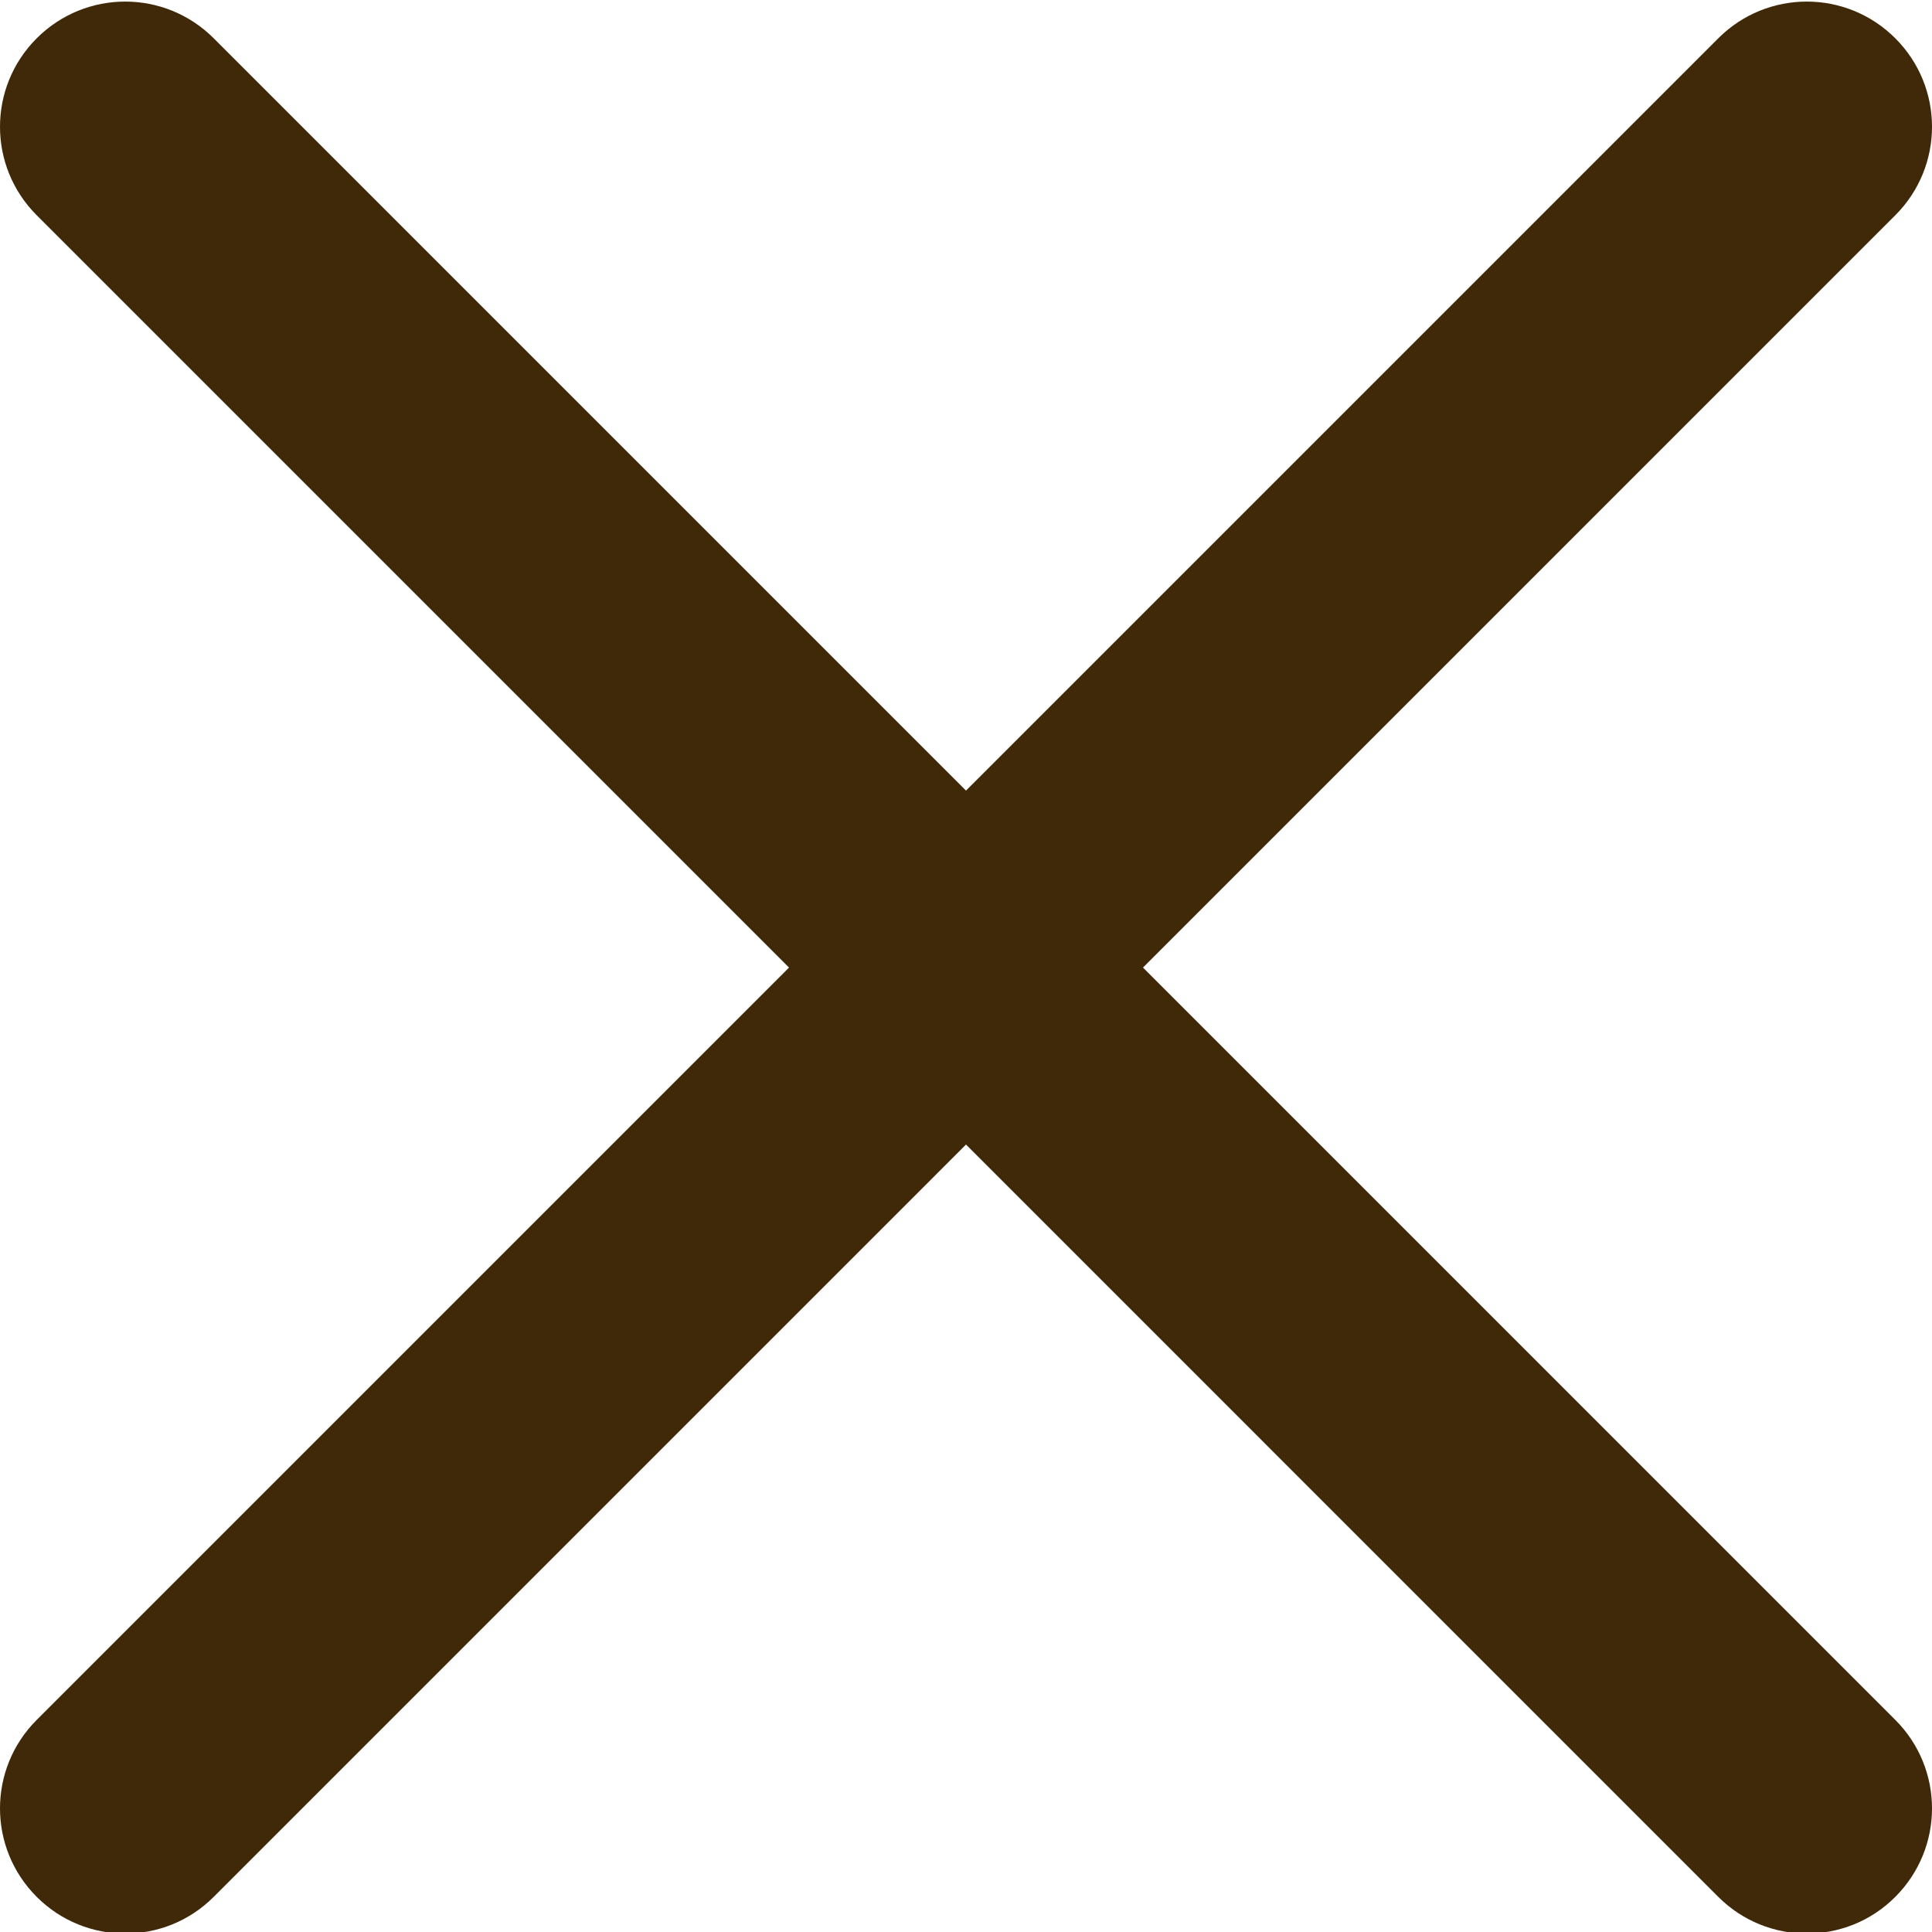
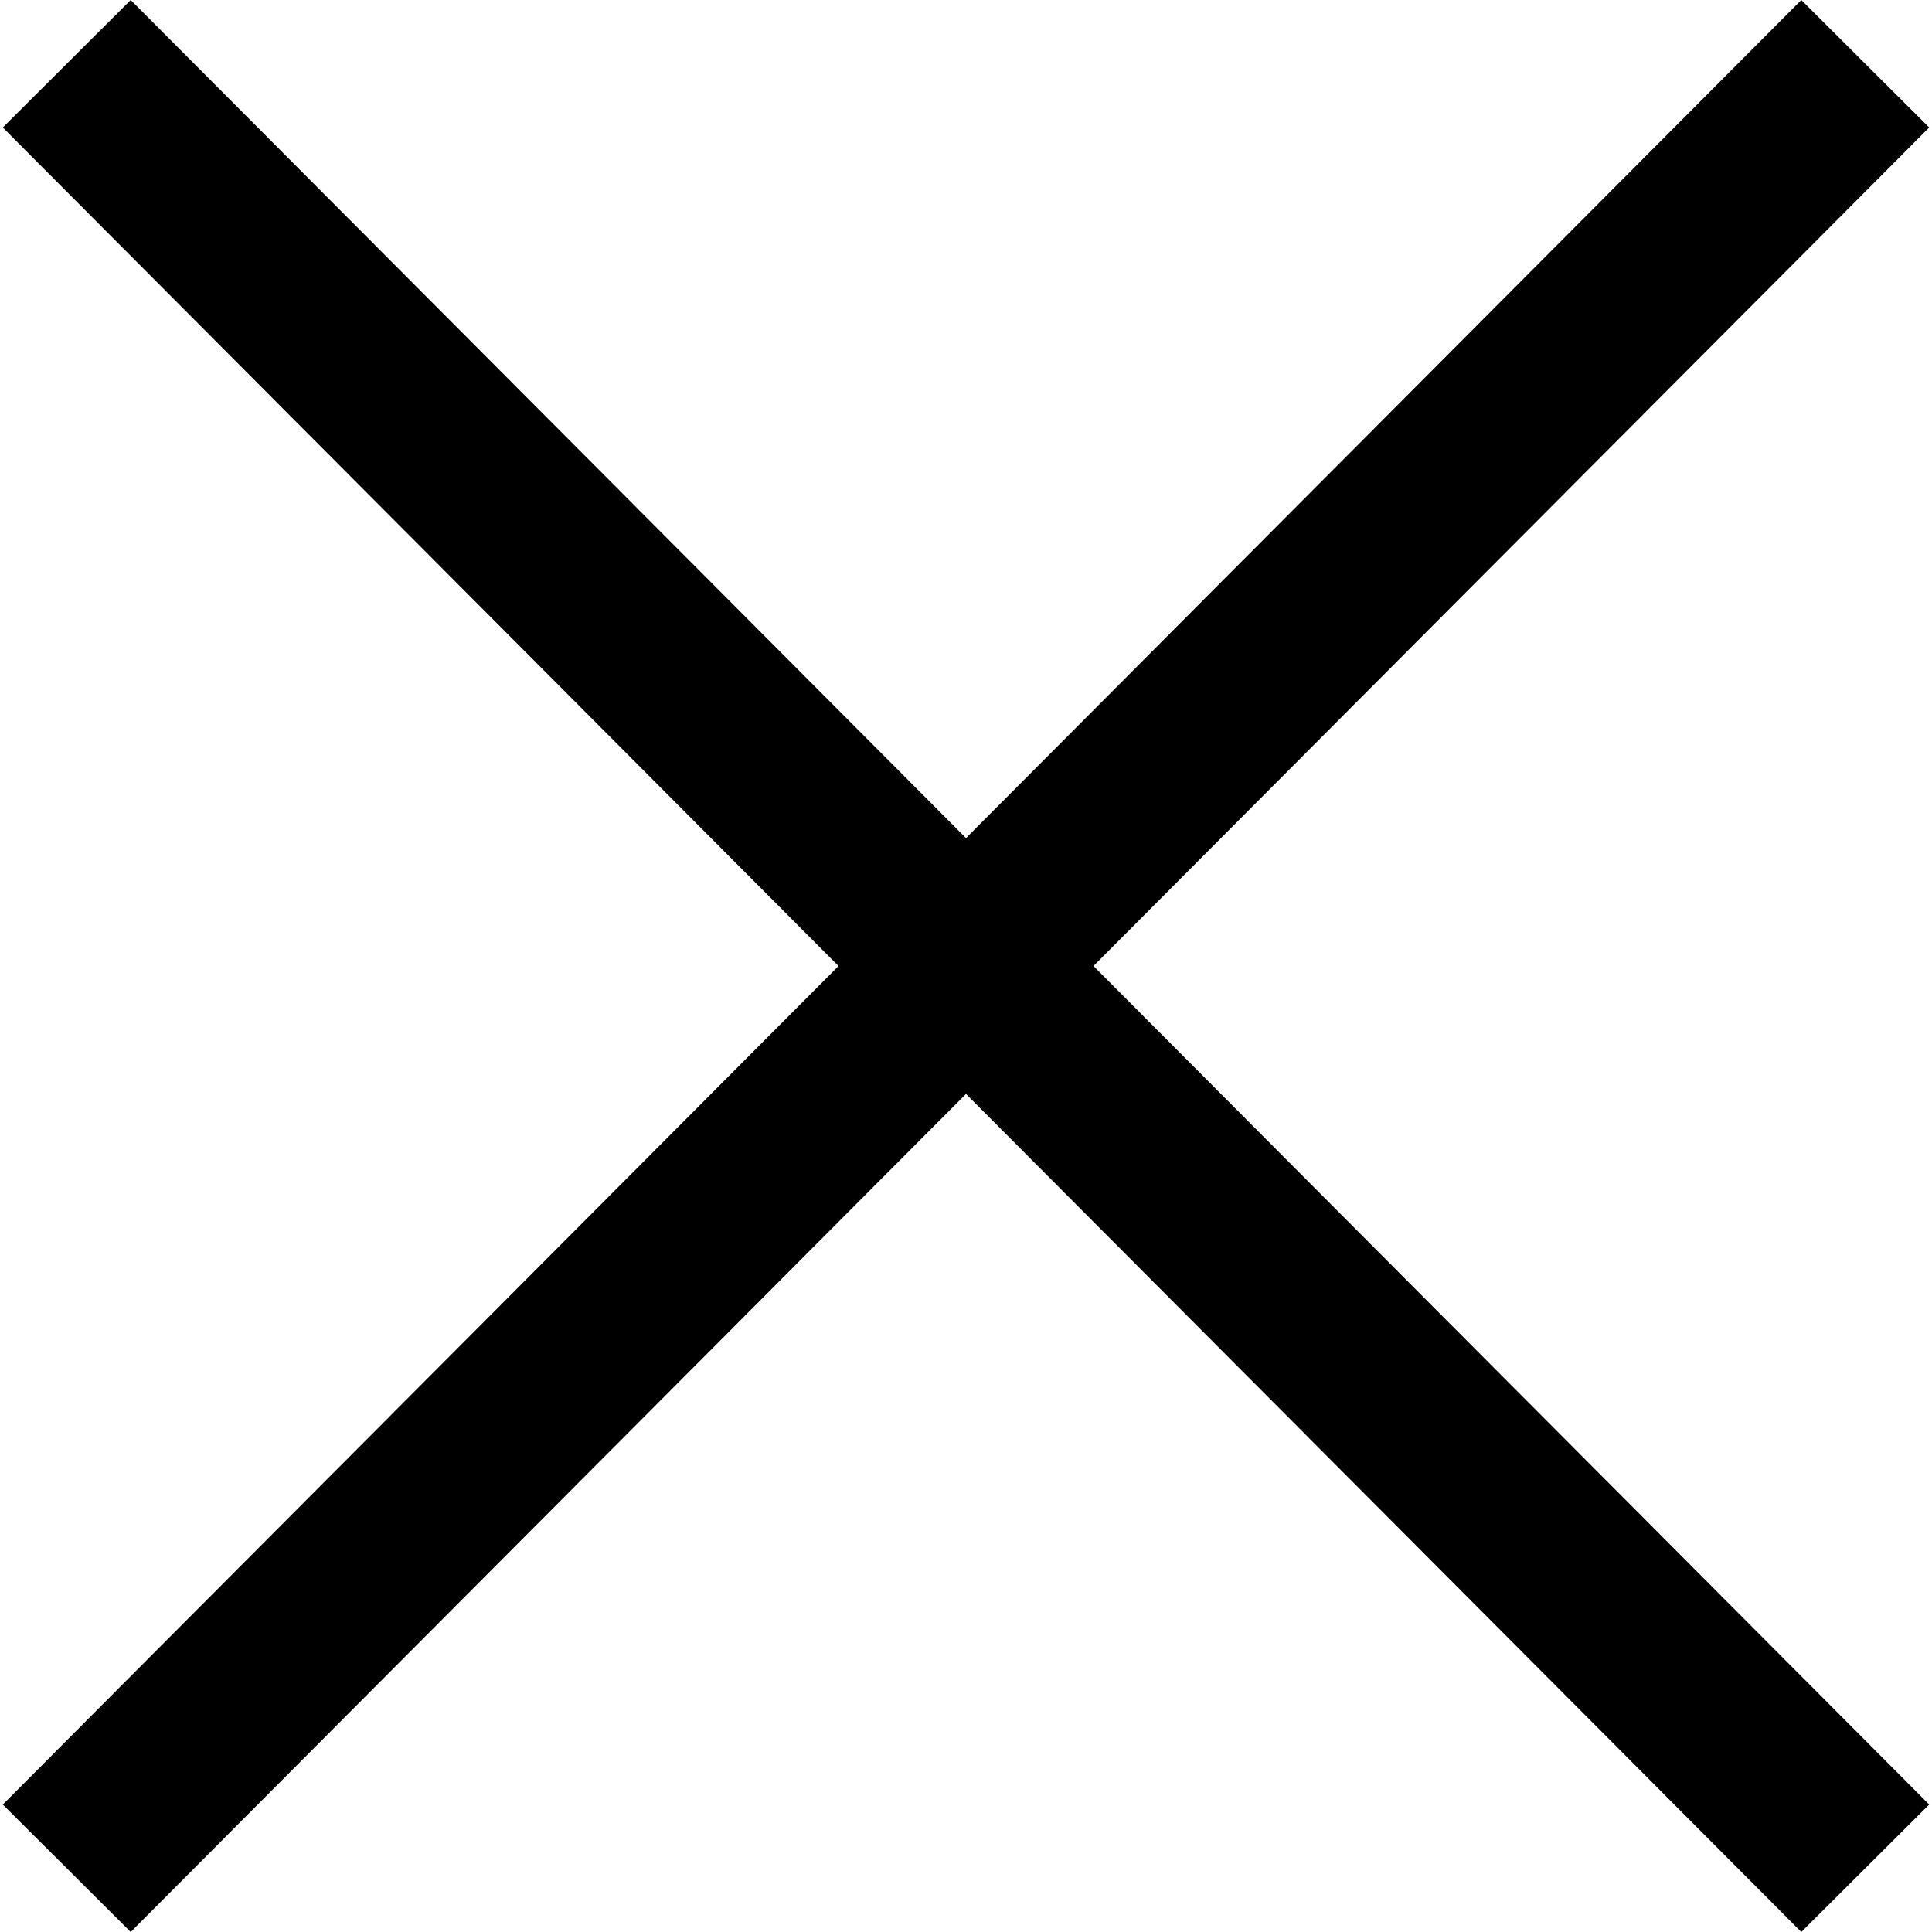
- <svg xmlns="http://www.w3.org/2000/svg" height="329pt" viewBox="0 0 329.269 329" width="329pt">
-   <g fill="#402909">
-     <path d="m21.34 329.398c-5.461 0-10.926-2.09-15.082-6.25-8.344-8.34-8.344-21.824 0-30.164l286.59-286.594c8.34-8.34 21.824-8.34 30.164 0 8.344 8.34 8.344 21.824 0 30.164l-286.59 286.594c-4.184 4.18-9.621 6.25-15.082 6.25zm0 0" />
-     <path d="m307.93 329.398c-5.461 0-10.922-2.09-15.082-6.25l-286.59-286.594c-8.344-8.34-8.344-21.824 0-30.164 8.34-8.34 21.82-8.34 30.164 0l286.59 286.594c8.344 8.34 8.344 21.824 0 30.164-4.16 4.18-9.621 6.25-15.082 6.25zm0 0" />
-   </g>
+ <svg xmlns="http://www.w3.org/2000/svg" version="1.1" id="Capa_1" x="0px" y="0px" viewBox="0 0 490 490" style="enable-background:new 0 0 490 490;" xml:space="preserve">
+   <polygon points="456.851,0 245,212.564 33.149,0 0.708,32.337 212.669,245.004 0.708,457.678 33.149,490 245,277.443 456.851,490   489.292,457.678 277.331,245.004 489.292,32.337 " />
+   <g>
+ </g>
+   <g>
+ </g>
+   <g>
+ </g>
+   <g>
+ </g>
+   <g>
+ </g>
+   <g>
+ </g>
+   <g>
+ </g>
+   <g>
+ </g>
+   <g>
+ </g>
+   <g>
+ </g>
+   <g>
+ </g>
+   <g>
+ </g>
+   <g>
+ </g>
+   <g>
+ </g>
+   <g>
+ </g>
</svg>
